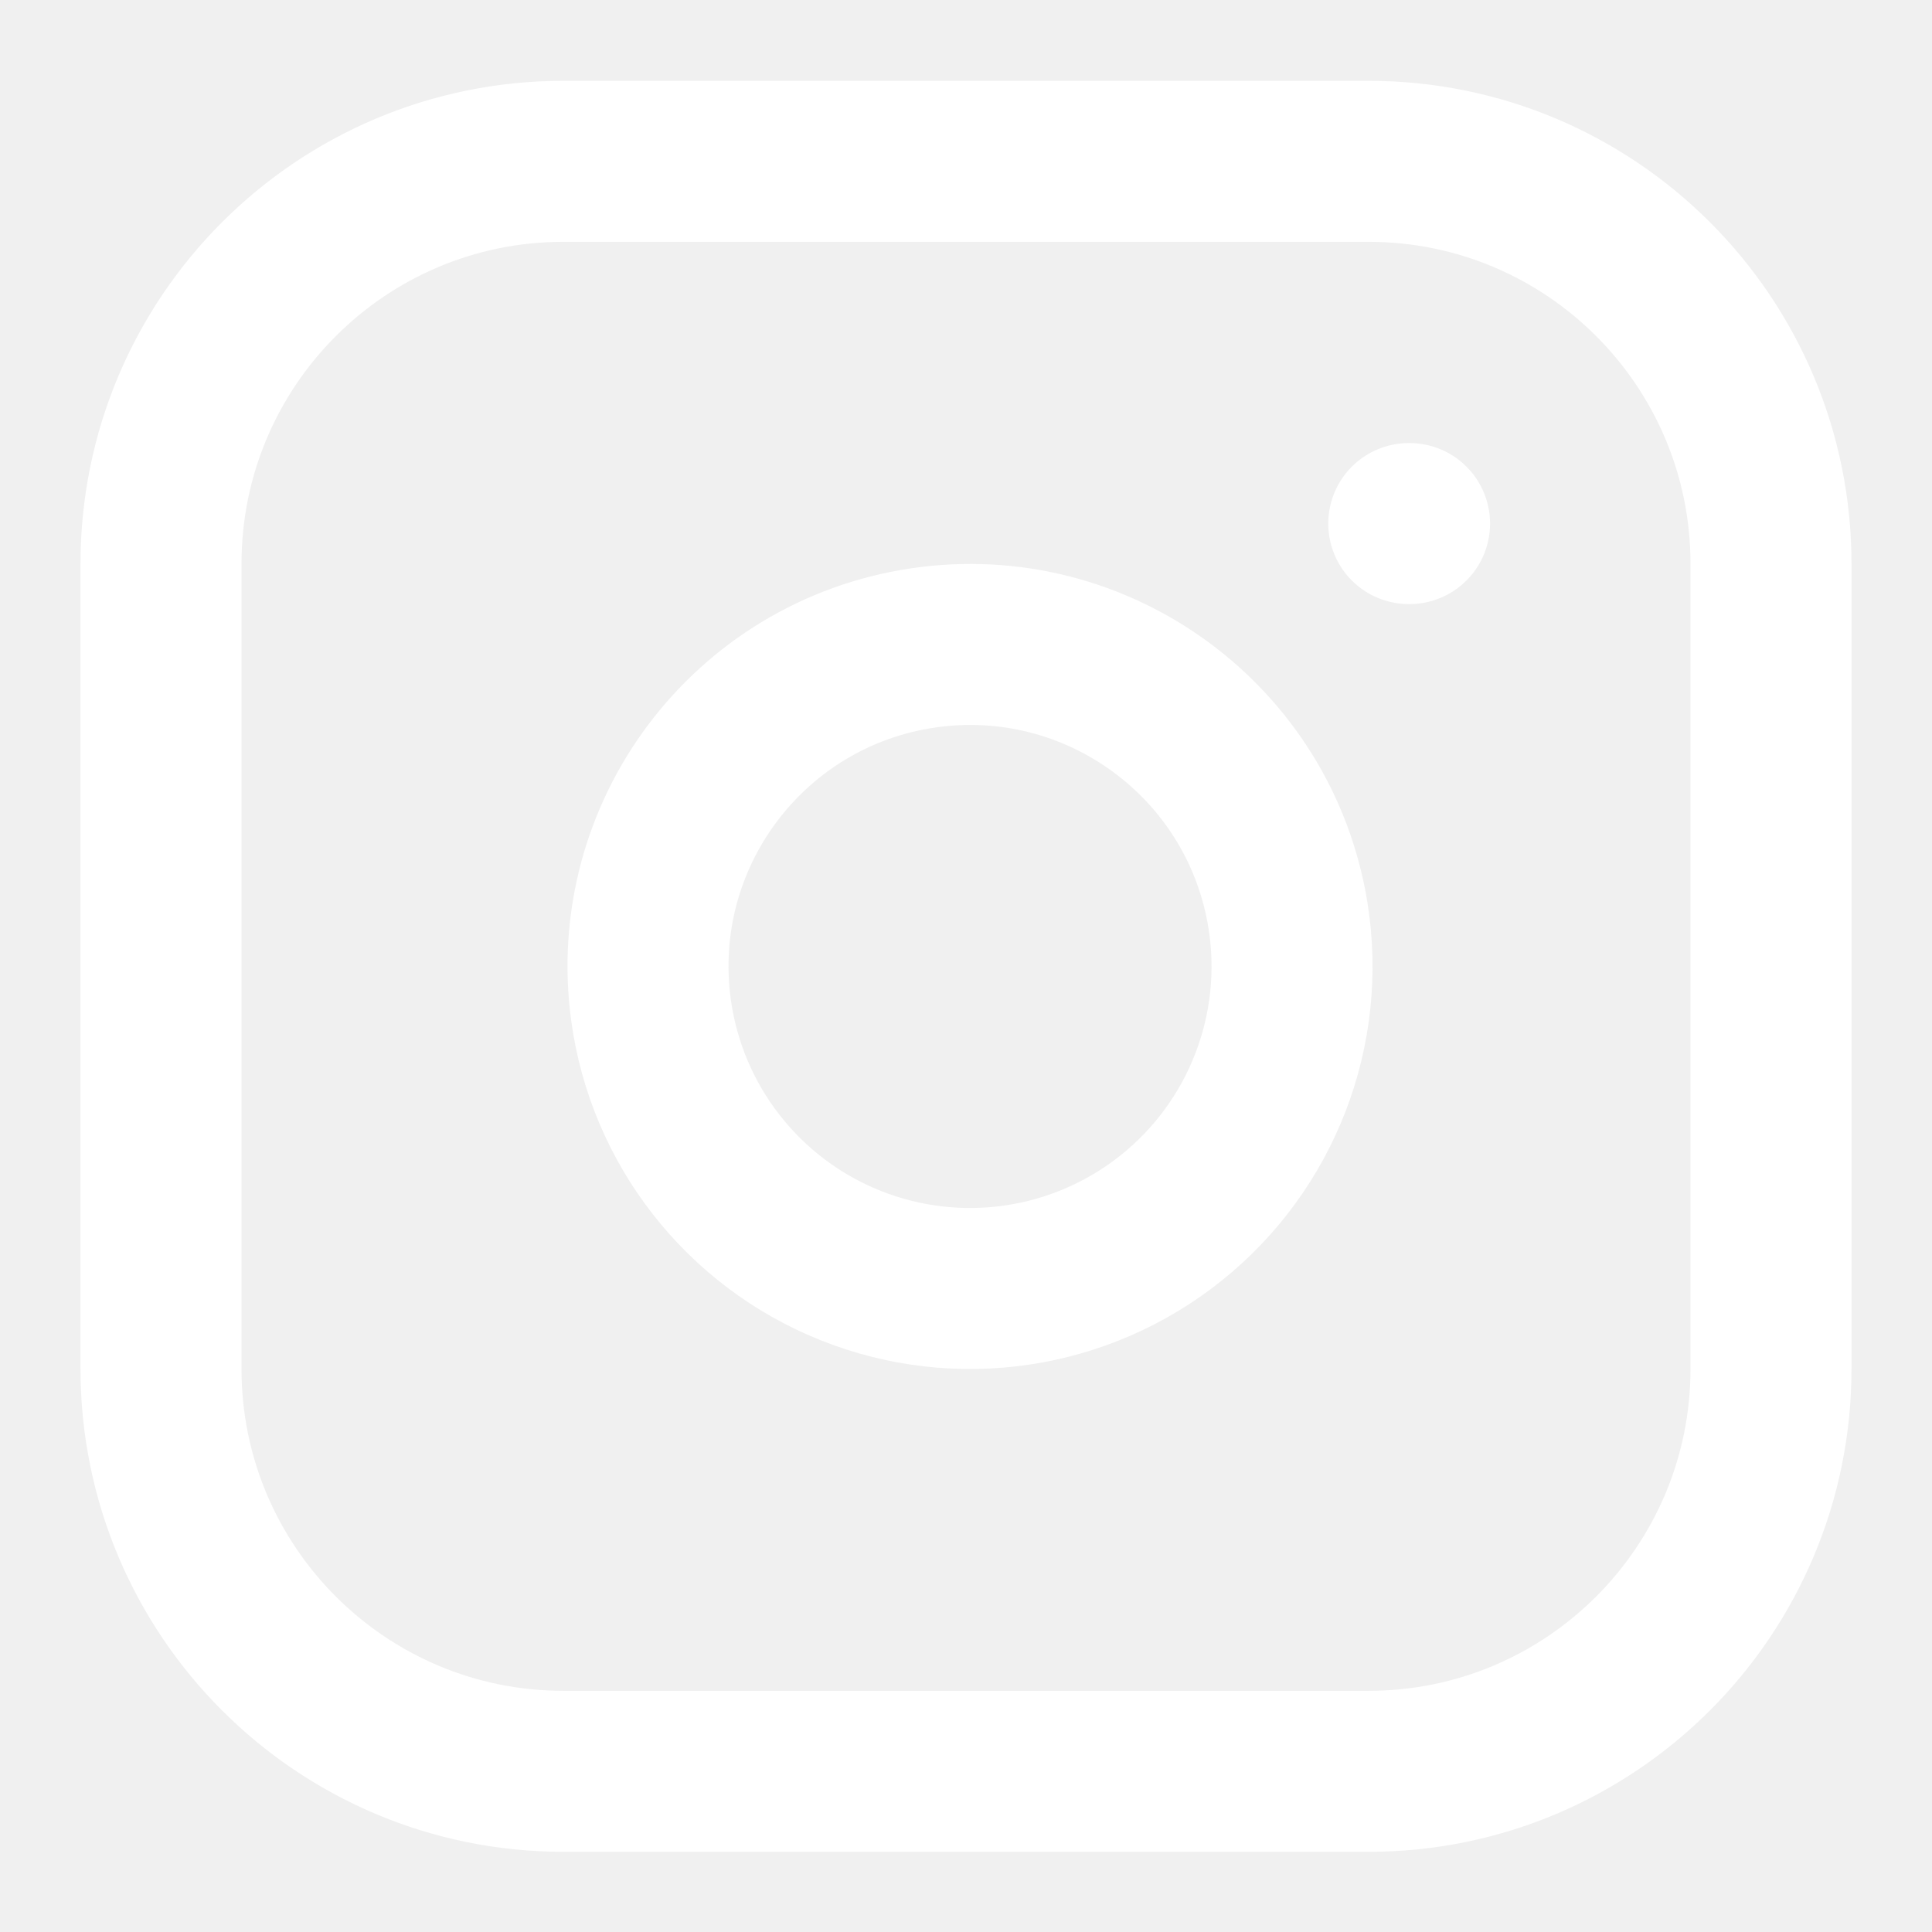
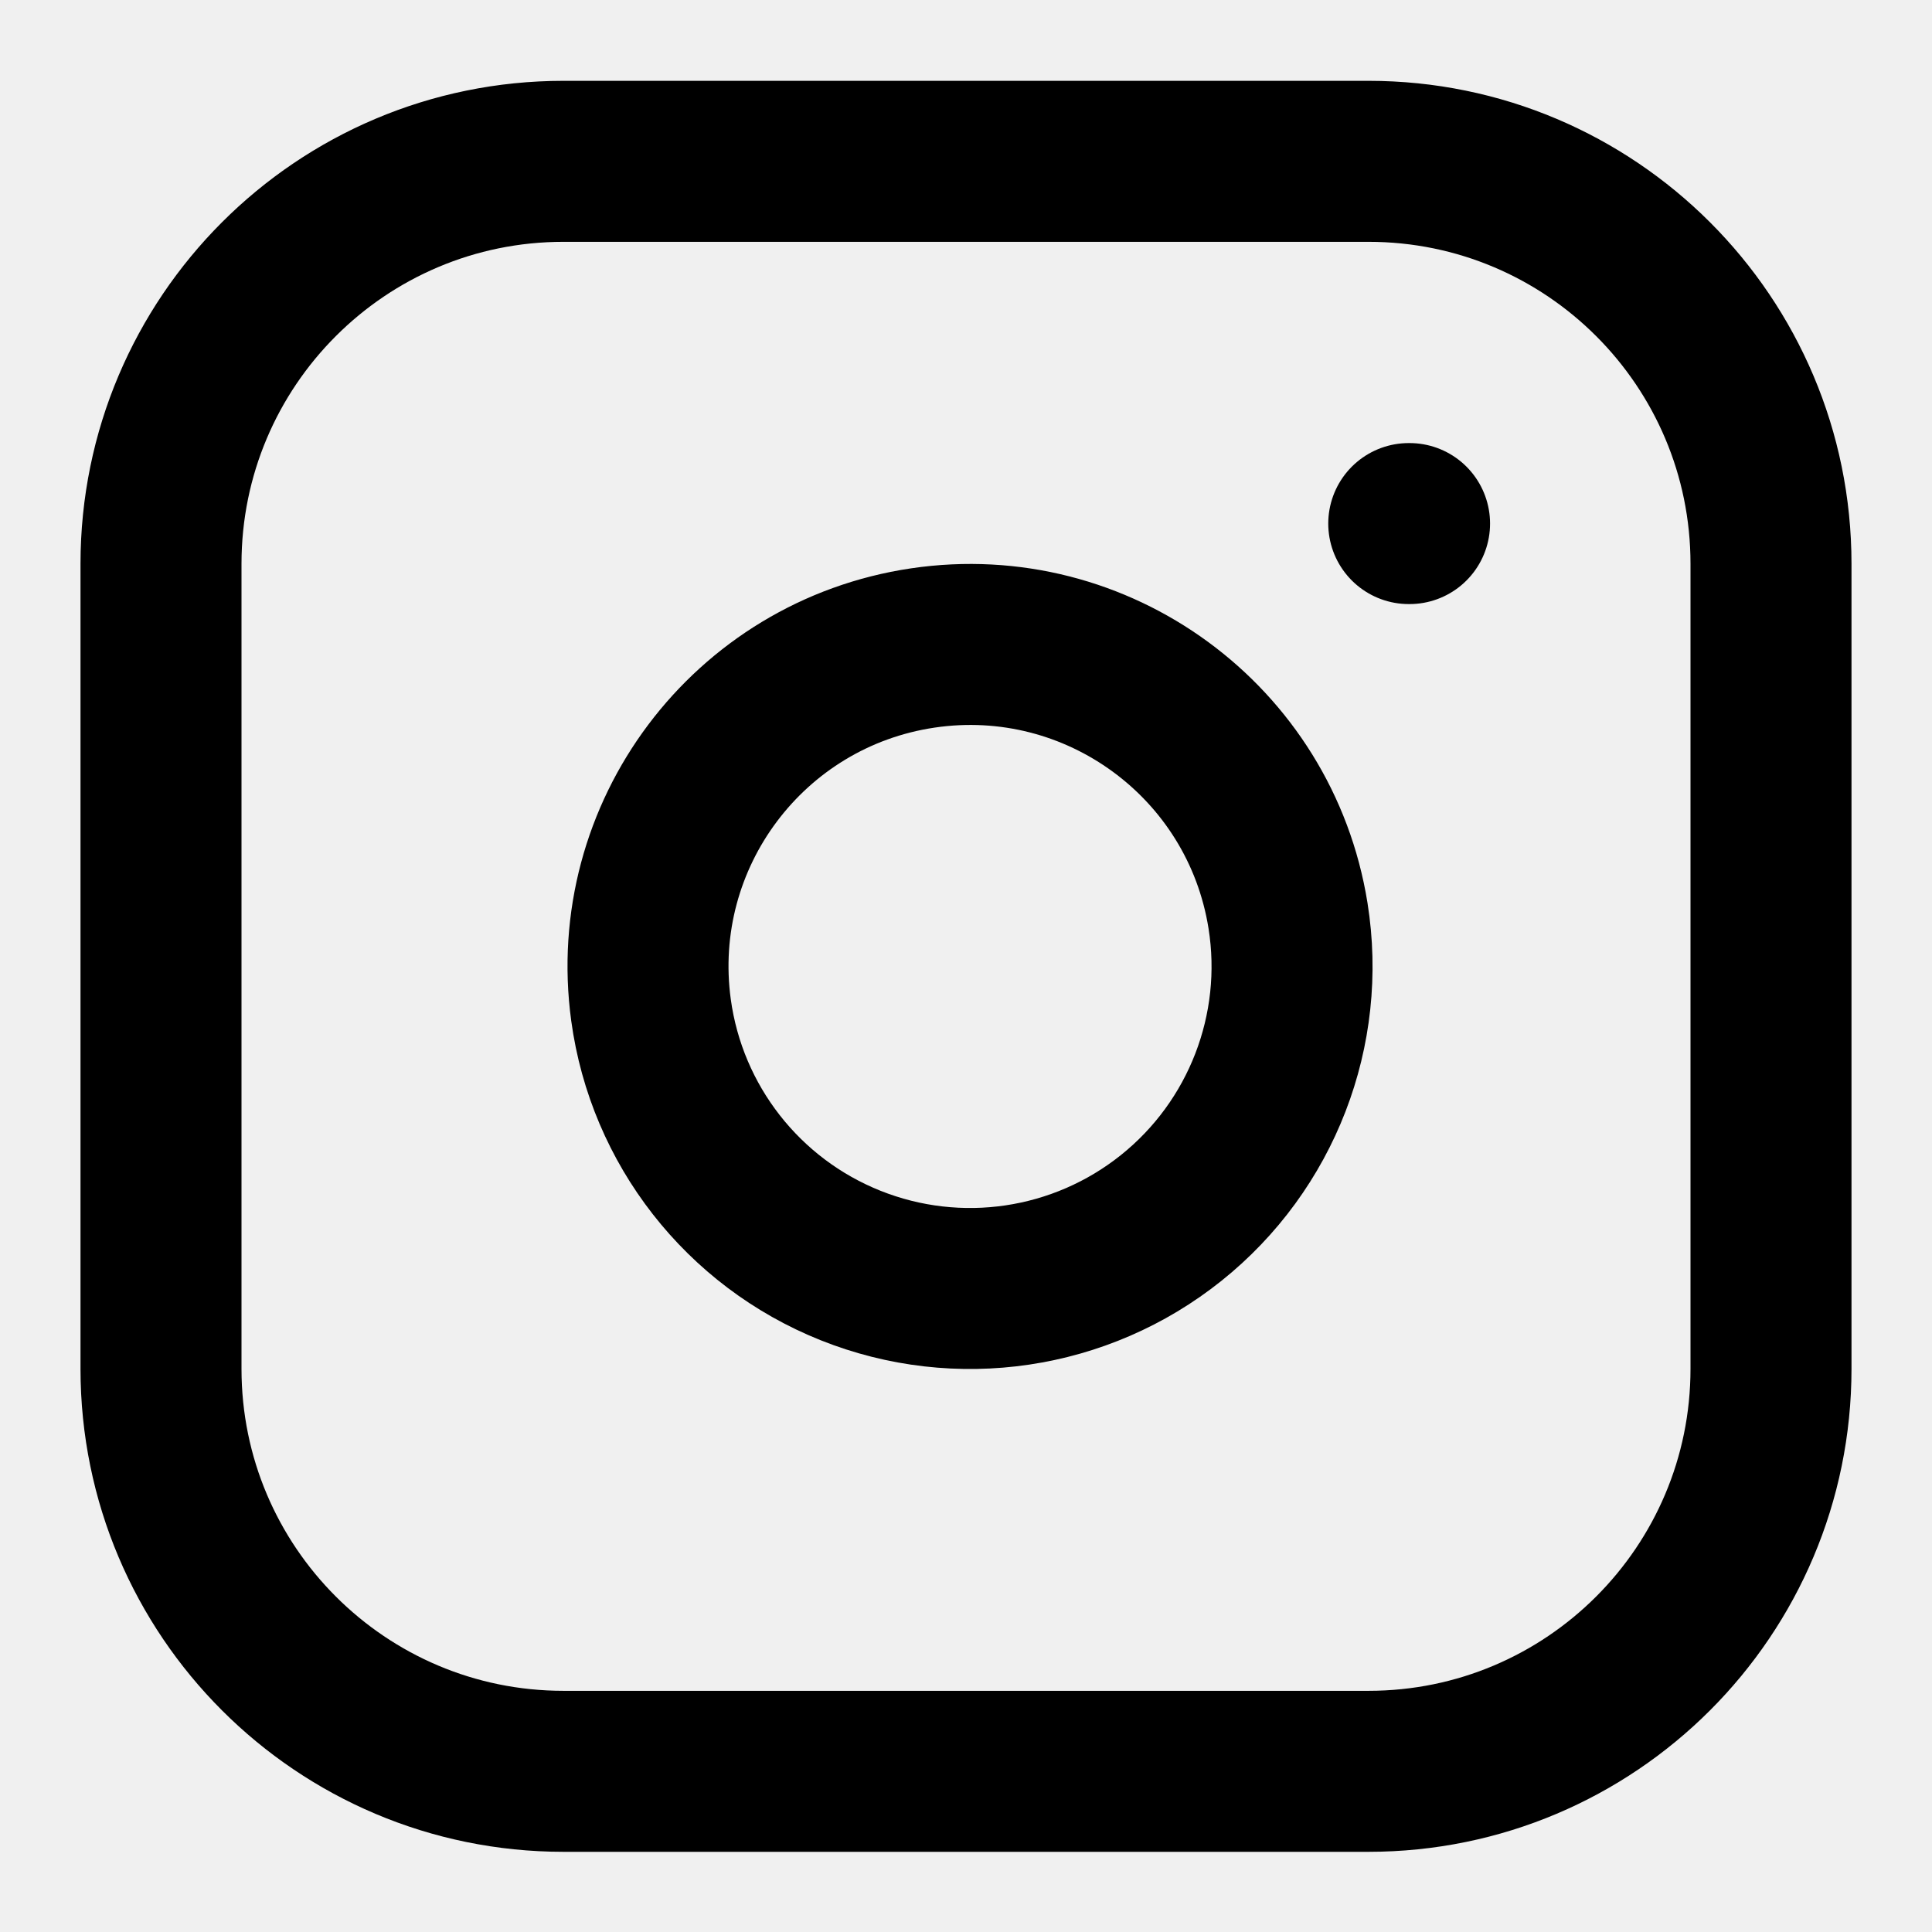
<svg xmlns="http://www.w3.org/2000/svg" fill="none" viewBox="0 0 24 24">
-   <path stroke="#fff" stroke-linecap="round" stroke-linejoin="round" stroke-width="2" d="M17 2.004H7a5 5 0 0 0-5 5v10a5 5 0 0 0 5 5h10a5 5 0 0 0 5-5v-10a5 5 0 0 0-5-5" />
-   <path stroke="#fff" stroke-linecap="round" stroke-linejoin="round" stroke-width="2" d="M16 11.374a4 4 0 1 1-7.913 1.173A4 4 0 0 1 16 11.374m1.5-4.87h.01" />
+   <path stroke="currentColor" stroke-linecap="round" stroke-linejoin="round" stroke-width="2" d="M17 2.004H7a5 5 0 0 0-5 5v10a5 5 0 0 0 5 5h10a5 5 0 0 0 5-5v-10a5 5 0 0 0-5-5" />
+   <path stroke="currentColor" stroke-linecap="round" stroke-linejoin="round" stroke-width="2" d="M16 11.374a4 4 0 1 1-7.913 1.173A4 4 0 0 1 16 11.374m1.5-4.87h.01" />
</svg>
